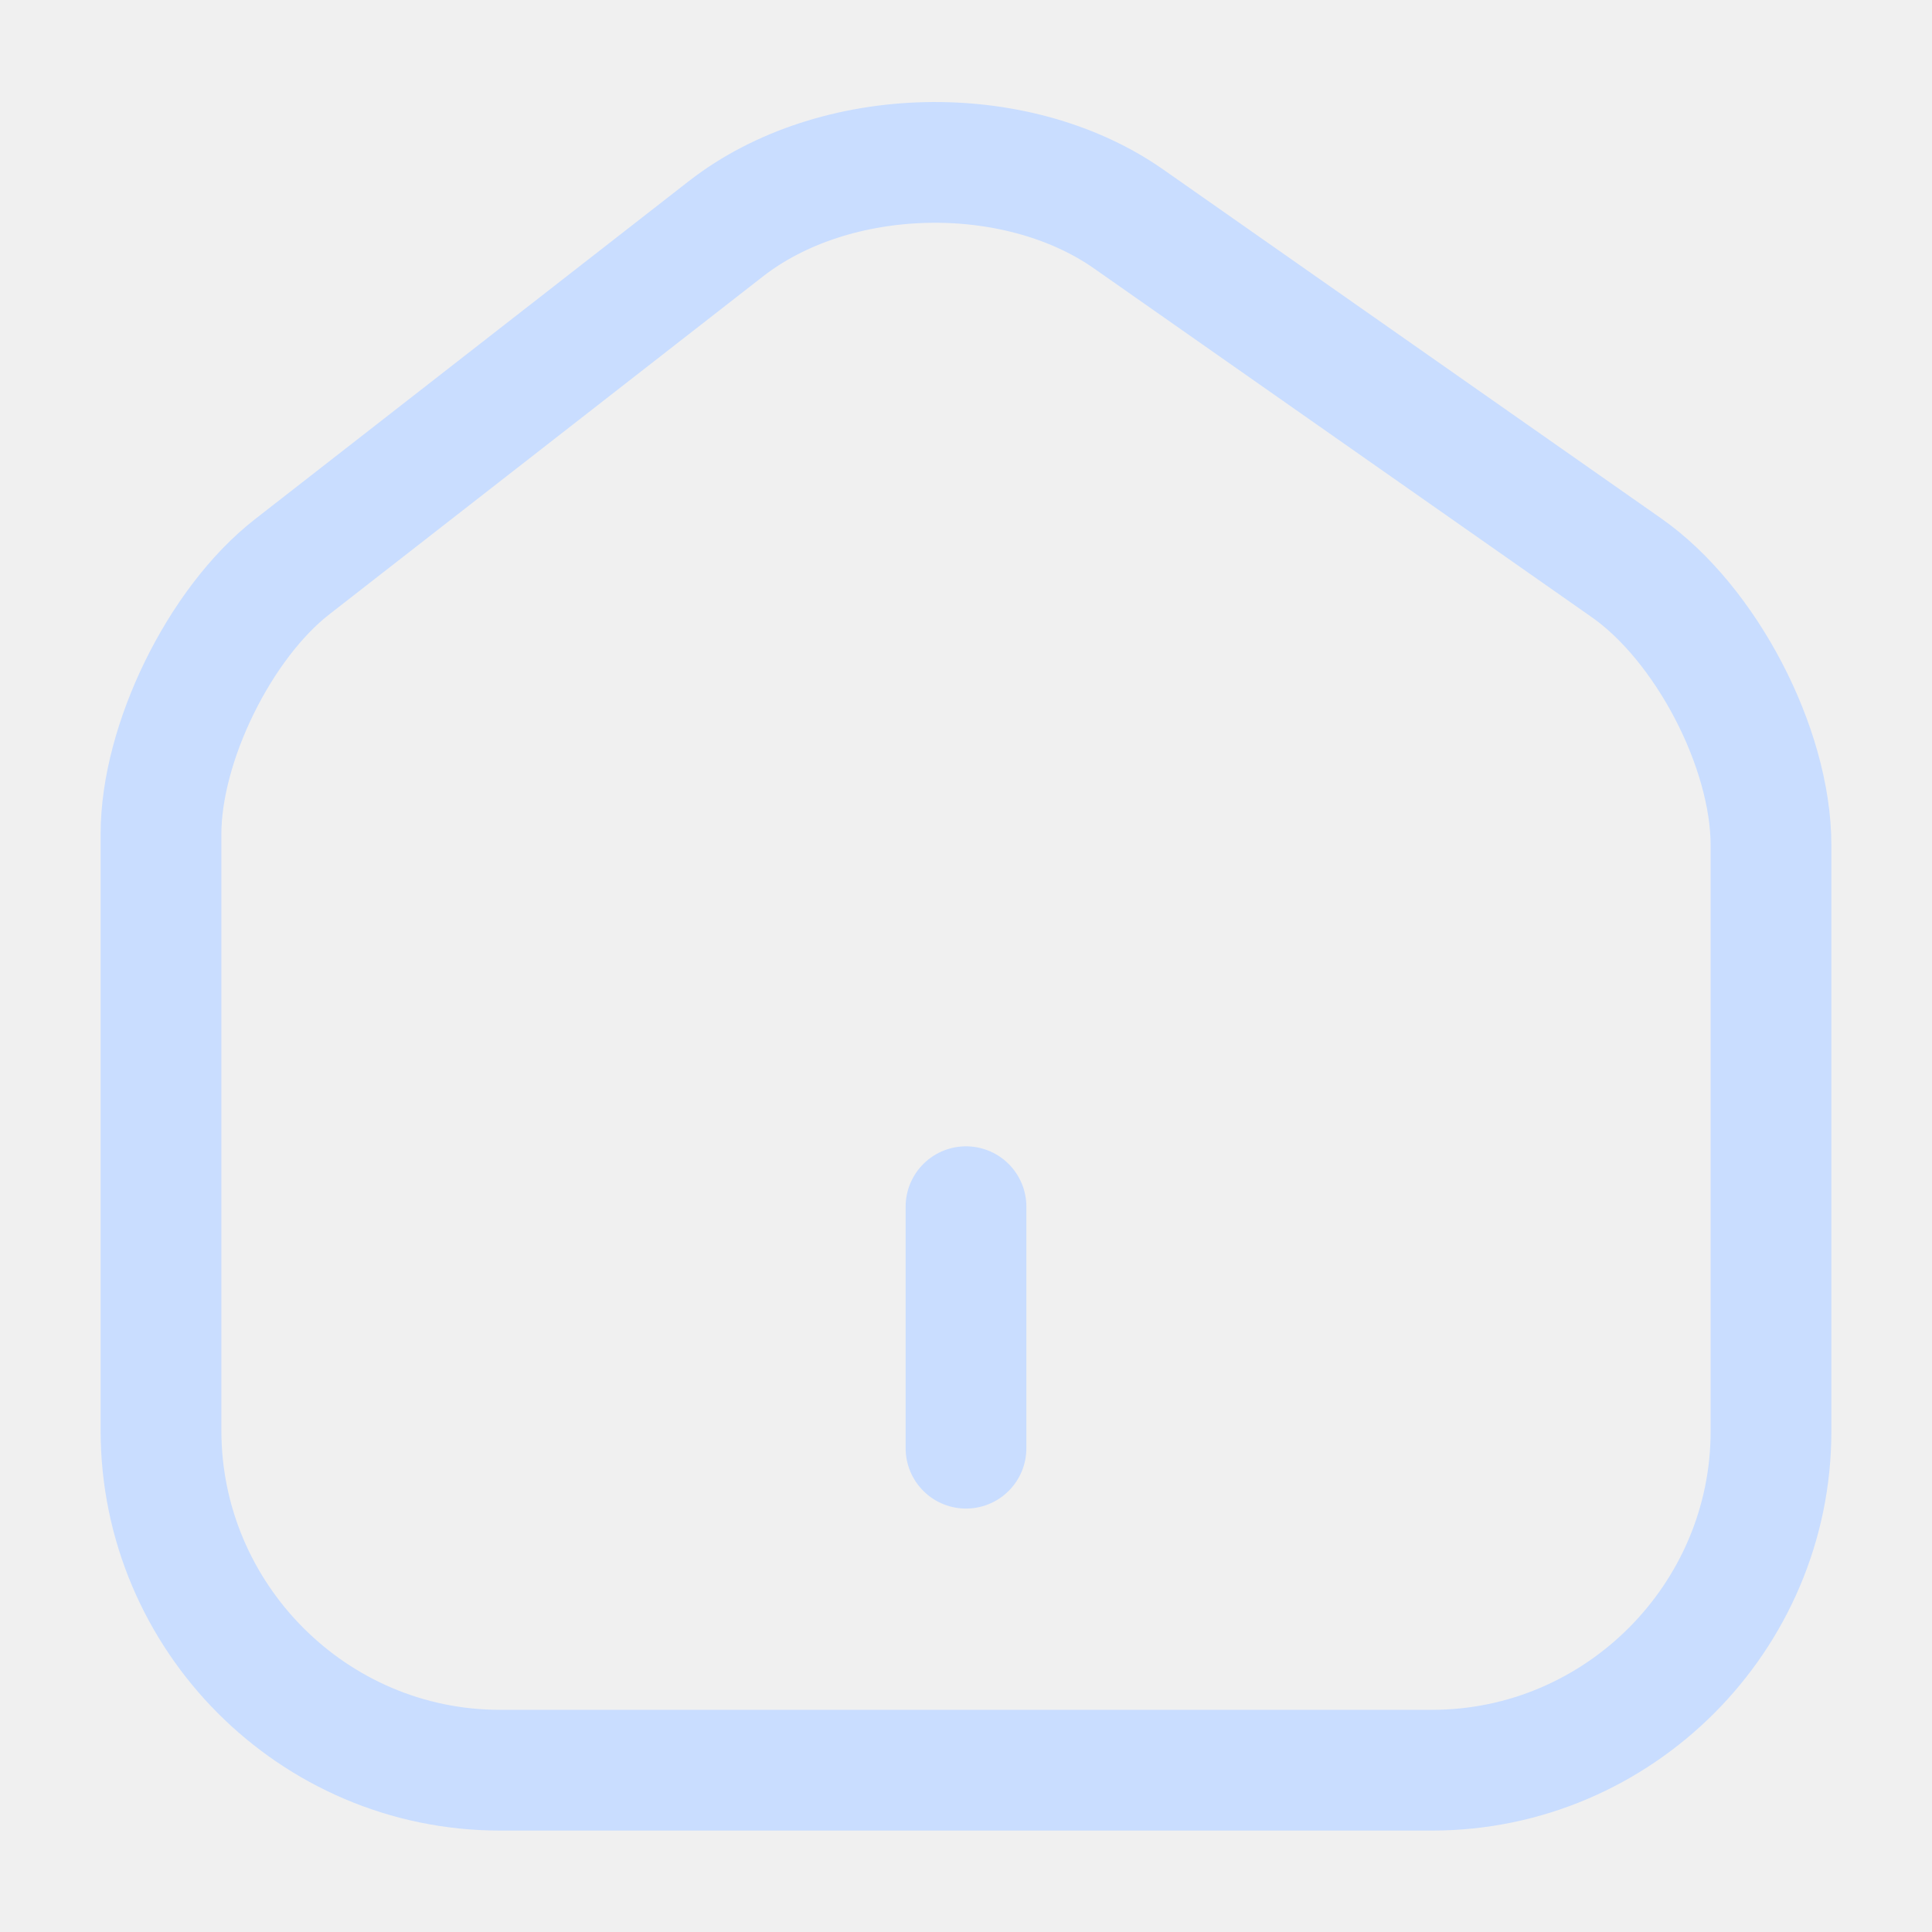
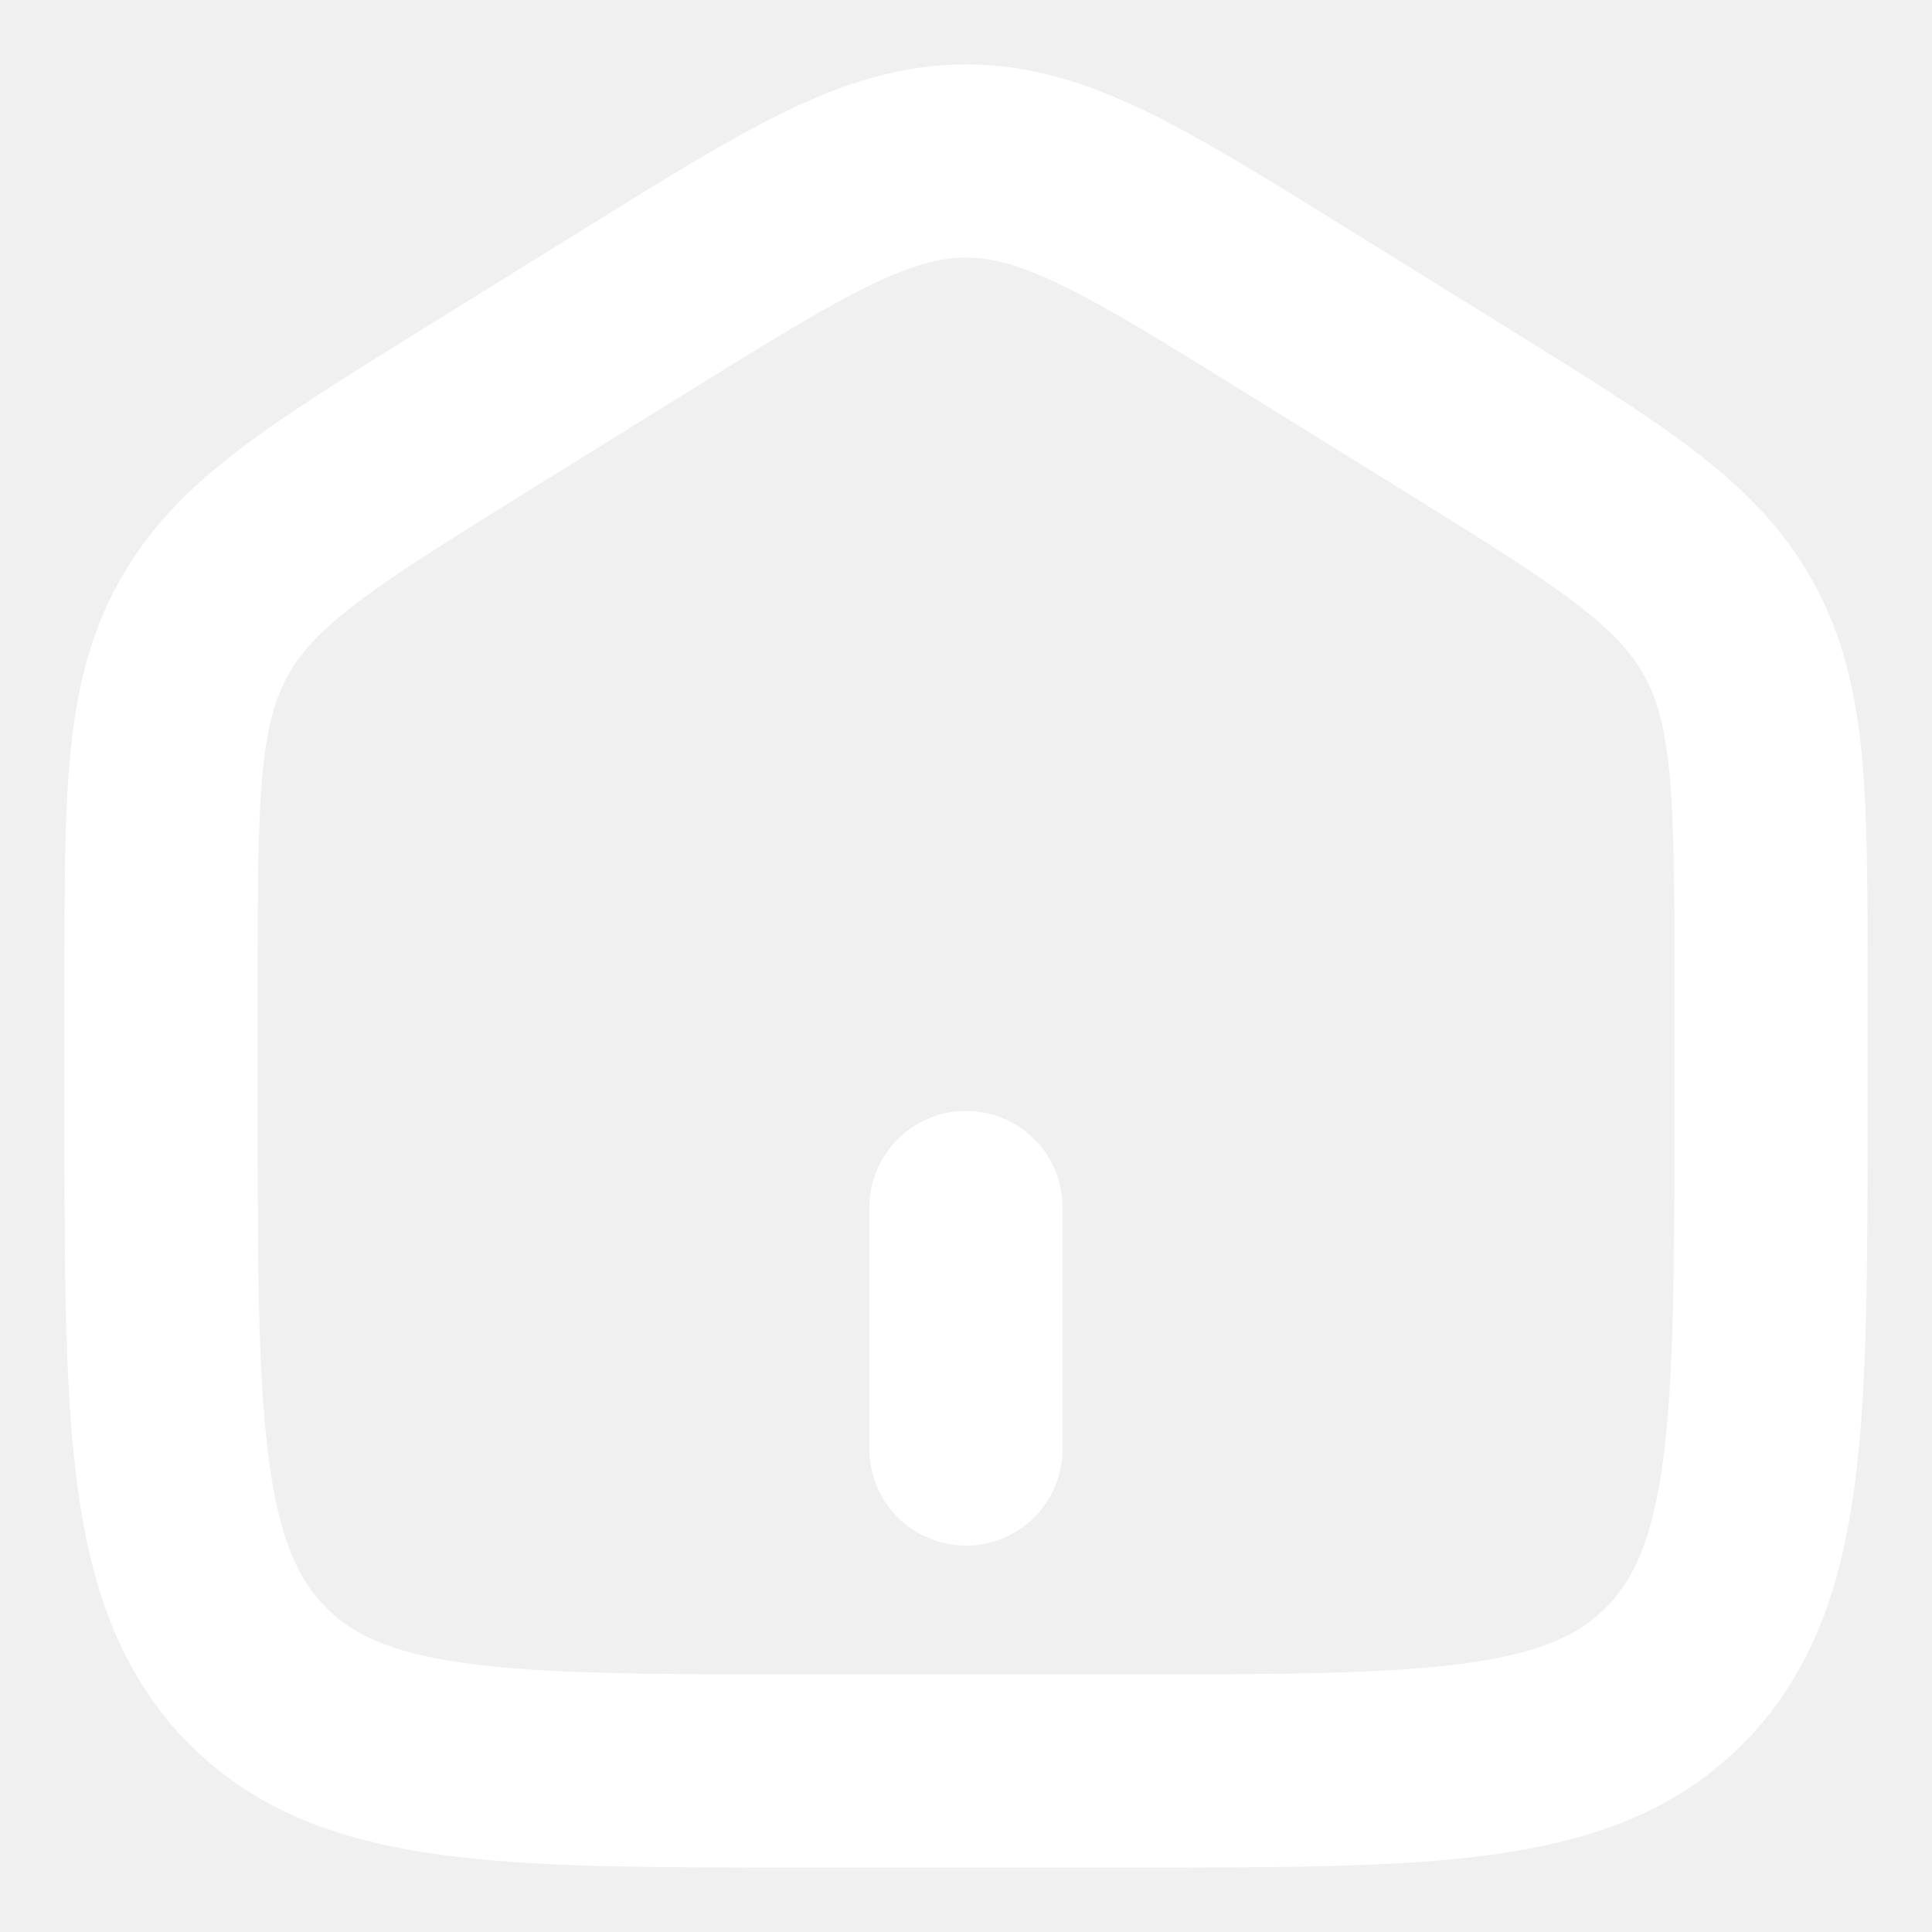
- <svg xmlns="http://www.w3.org/2000/svg" width="24" height="24" viewBox="0 0 24 24" fill="none">
-   <path d="M12 17.99V14.99M9.02 2.84L3.63 7.04C2.73 7.74 2 9.23 2 10.36V17.77C2 20.09 3.89 21.99 6.21 21.99H17.79C20.11 21.99 22 20.09 22 17.78V10.5C22 9.29 21.19 7.74 20.2 7.05L14.02 2.72C12.62 1.74 10.37 1.79 9.02 2.84Z" stroke="#C9DDFF" stroke-width="1.5" stroke-linecap="round" stroke-linejoin="round" />
+ <svg xmlns="http://www.w3.org/2000/svg" width="24" height="24" viewBox="0 0 20 20" fill="none">
+   <path d="M1.667 10.17C1.667 8.262 1.667 7.309 2.1 6.519C2.532 5.728 3.323 5.238 4.903 4.256L6.57 3.222C8.241 2.185 9.077 1.667 10 1.667C10.923 1.667 11.758 2.185 13.43 3.222L15.097 4.256C16.678 5.238 17.468 5.728 17.901 6.519C18.333 7.309 18.333 8.262 18.333 10.169V11.437C18.333 14.687 18.333 16.313 17.357 17.323C16.381 18.333 14.809 18.333 11.667 18.333H8.333C5.191 18.333 3.619 18.333 2.643 17.323C1.667 16.313 1.667 14.688 1.667 11.437V10.17Z" stroke="white" stroke-width="2" />
+   <path d="M10 12.5V15" stroke="white" stroke-width="2" stroke-linecap="round" />
</svg>
